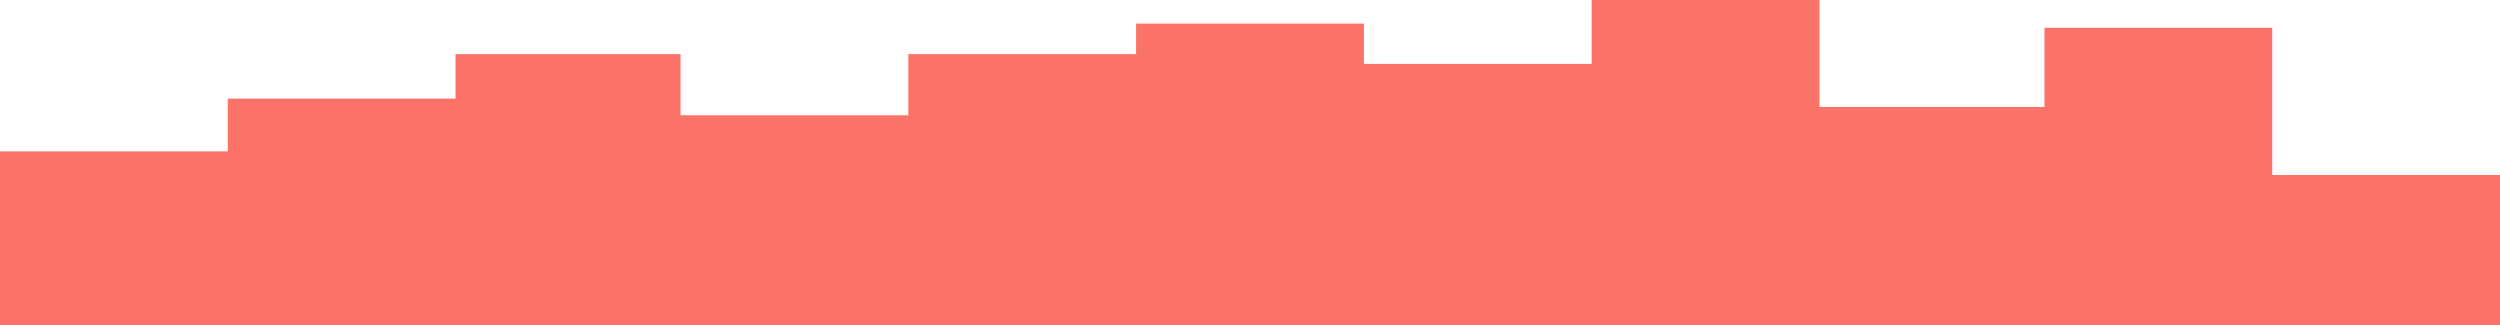
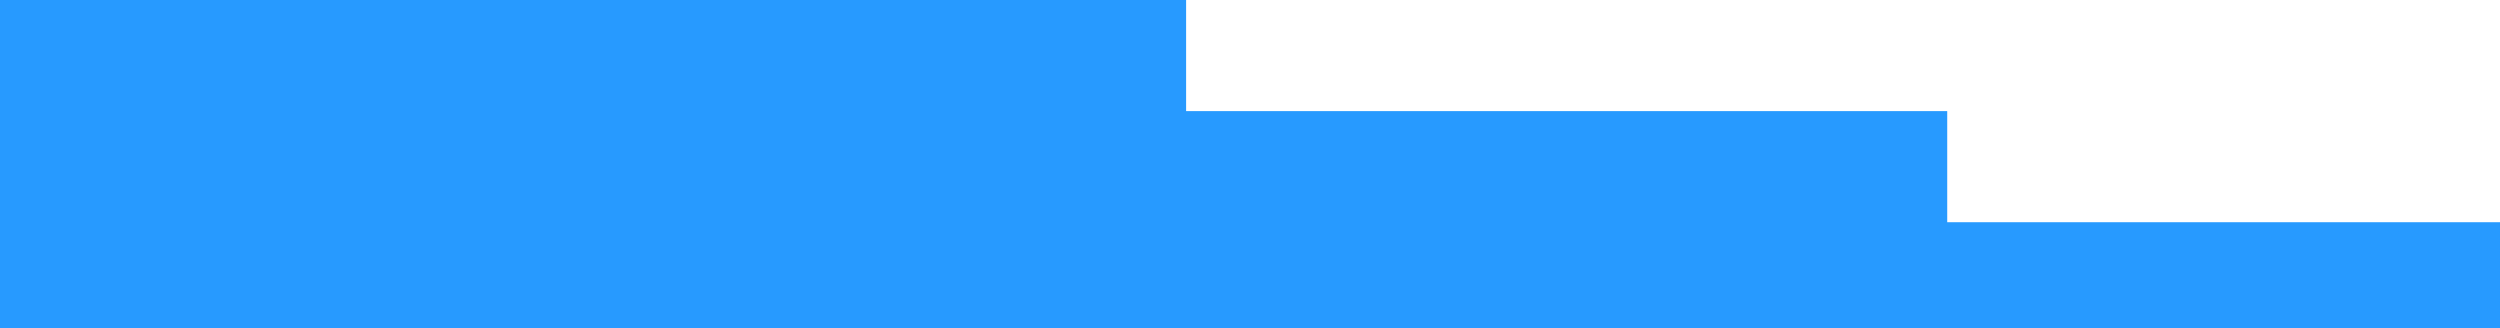
- <svg xmlns="http://www.w3.org/2000/svg" id="stem-transition-staples-top" class="wave-transition svg-transition-piece" preserveAspectRatio="none" viewBox="0 0 900 117" fill="none" aria-hidden="true" focusable="false">
-   <path d="M0 54.5H82V35.5H164V19.5H245V41.5H327V19.5H409V8.5H491V23H573V0H655V38.5H736V10H818V63H900V61V117.5H818H736H655H573H491H409H327H245H164H82H0V54.5Z" fill="#FA7268" />
+ <svg xmlns="http://www.w3.org/2000/svg" id="stem-transition-staples-top" class="transition-staples svg-transition-piece" preserveAspectRatio="none" viewBox="0 0 900 118" fill="none" aria-hidden="true" focusable="false">
+   <path d="M427 0V40H701V80H1080V120H0V0H427Z" fill="#279AFF" />
</svg>
